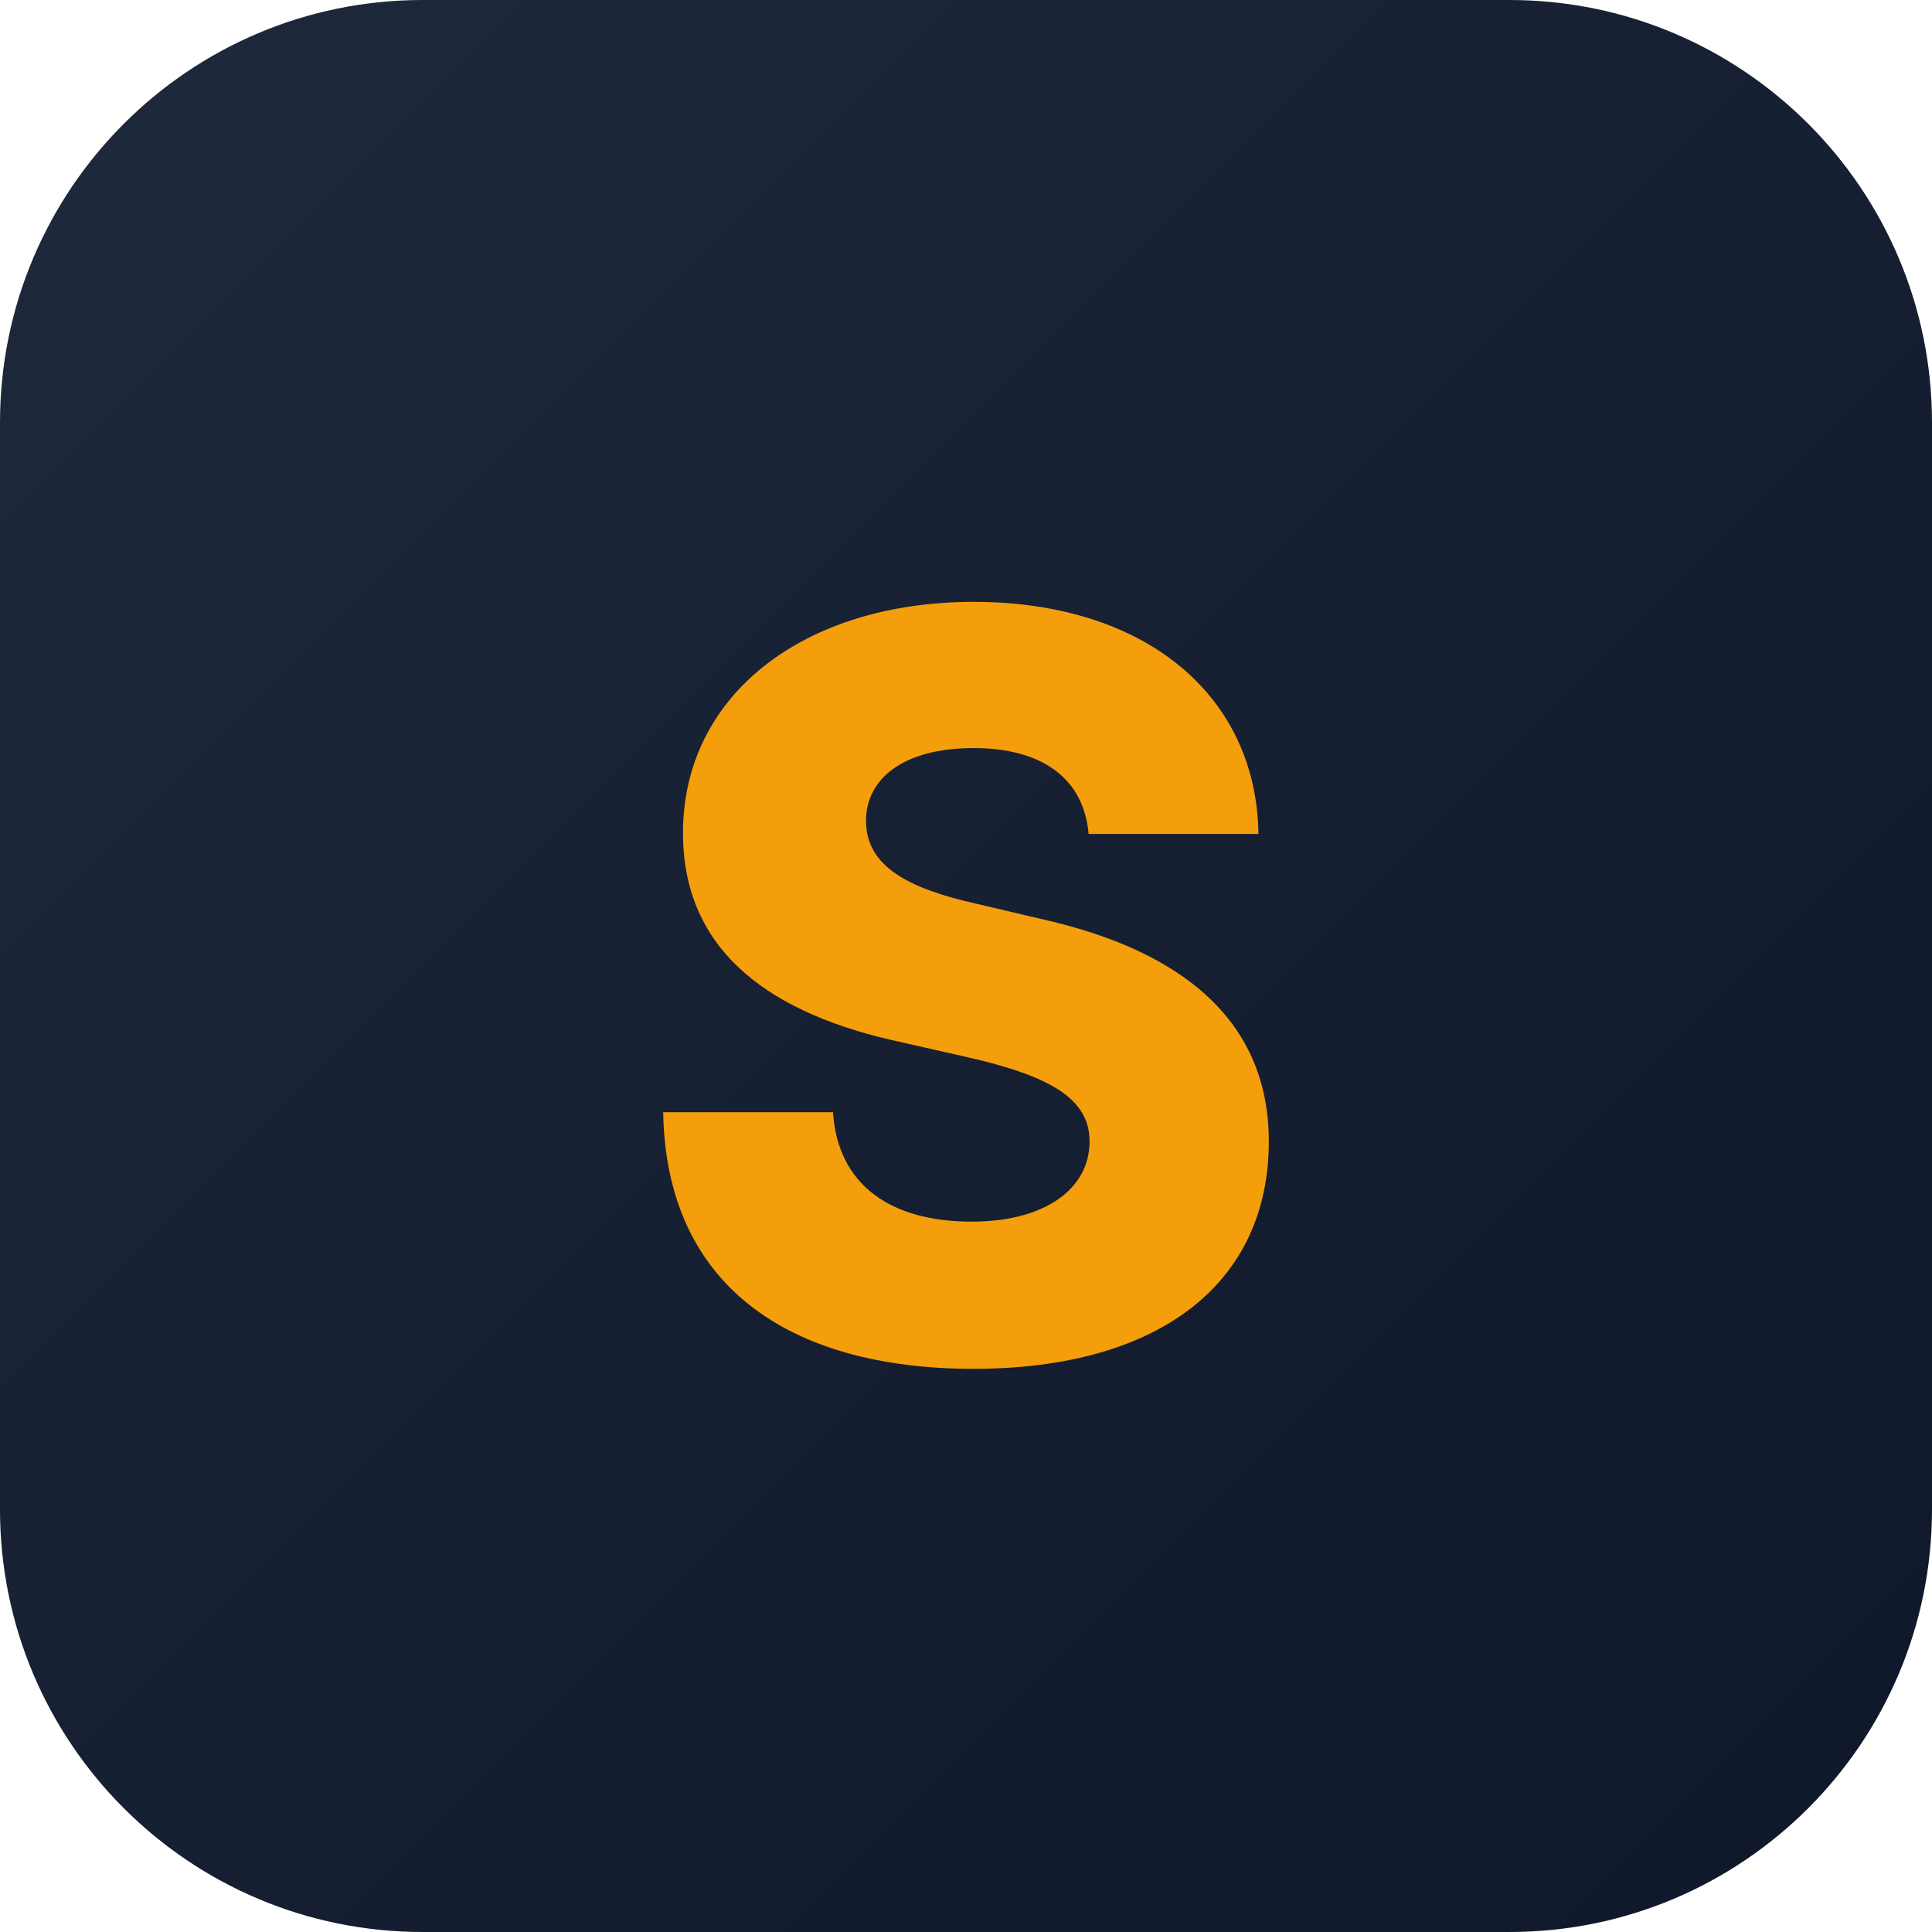
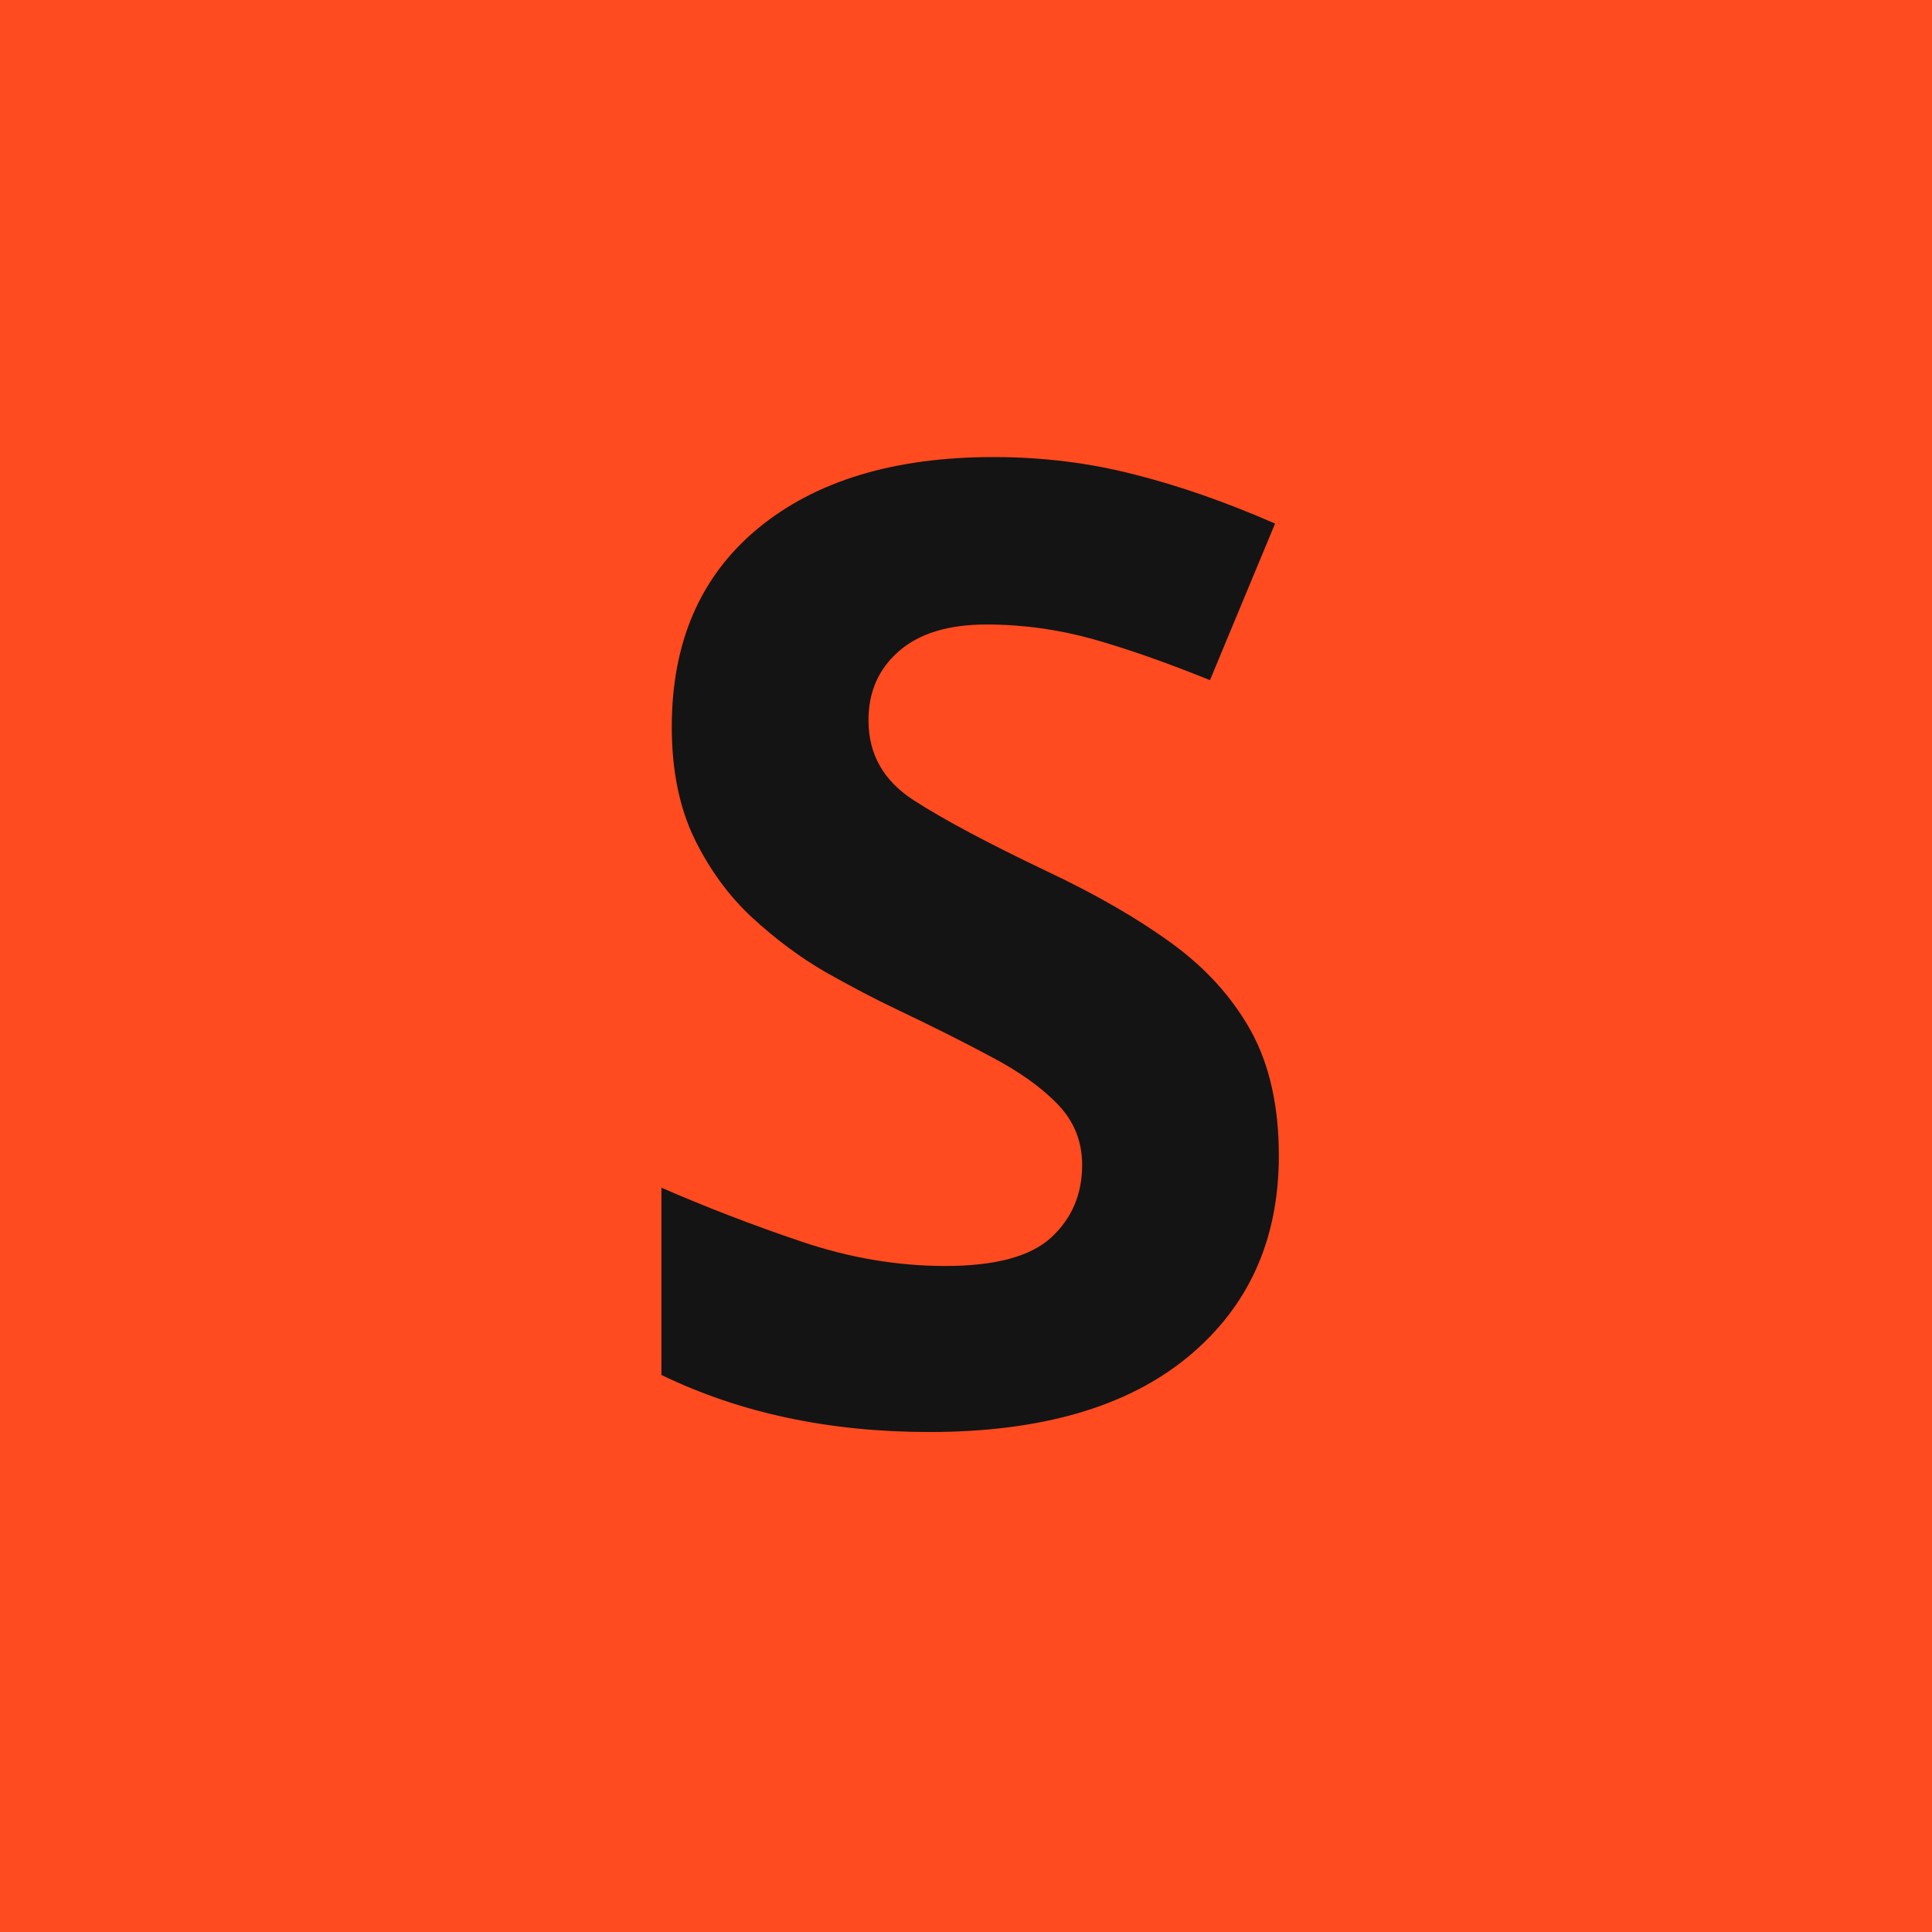
- <svg xmlns="http://www.w3.org/2000/svg" viewBox="0 0 32 32">
-   <defs>
-     <linearGradient id="bg" x1="0" y1="0" x2="1" y2="1">
-       <stop offset="0%" stop-color="#1e293b" />
-       <stop offset="100%" stop-color="#0f172a" />
-     </linearGradient>
-   </defs>
-   <rect width="32" height="32" rx="7" fill="url(#bg)" />
-   <text x="16" y="22.5" text-anchor="middle" font-family="system-ui,-apple-system,sans-serif" font-weight="800" font-size="17" fill="#f59e0b" letter-spacing="-0.5">S</text>
+ <svg xmlns="http://www.w3.org/2000/svg" viewBox="0 0 64 64">
+   <rect width="64" height="64" fill="#ff4b1f" />
+   <text x="32" y="47" font-family="Archivo, ui-sans-serif, sans-serif" font-size="44" font-weight="800" text-anchor="middle" fill="#141414">S</text>
</svg>
